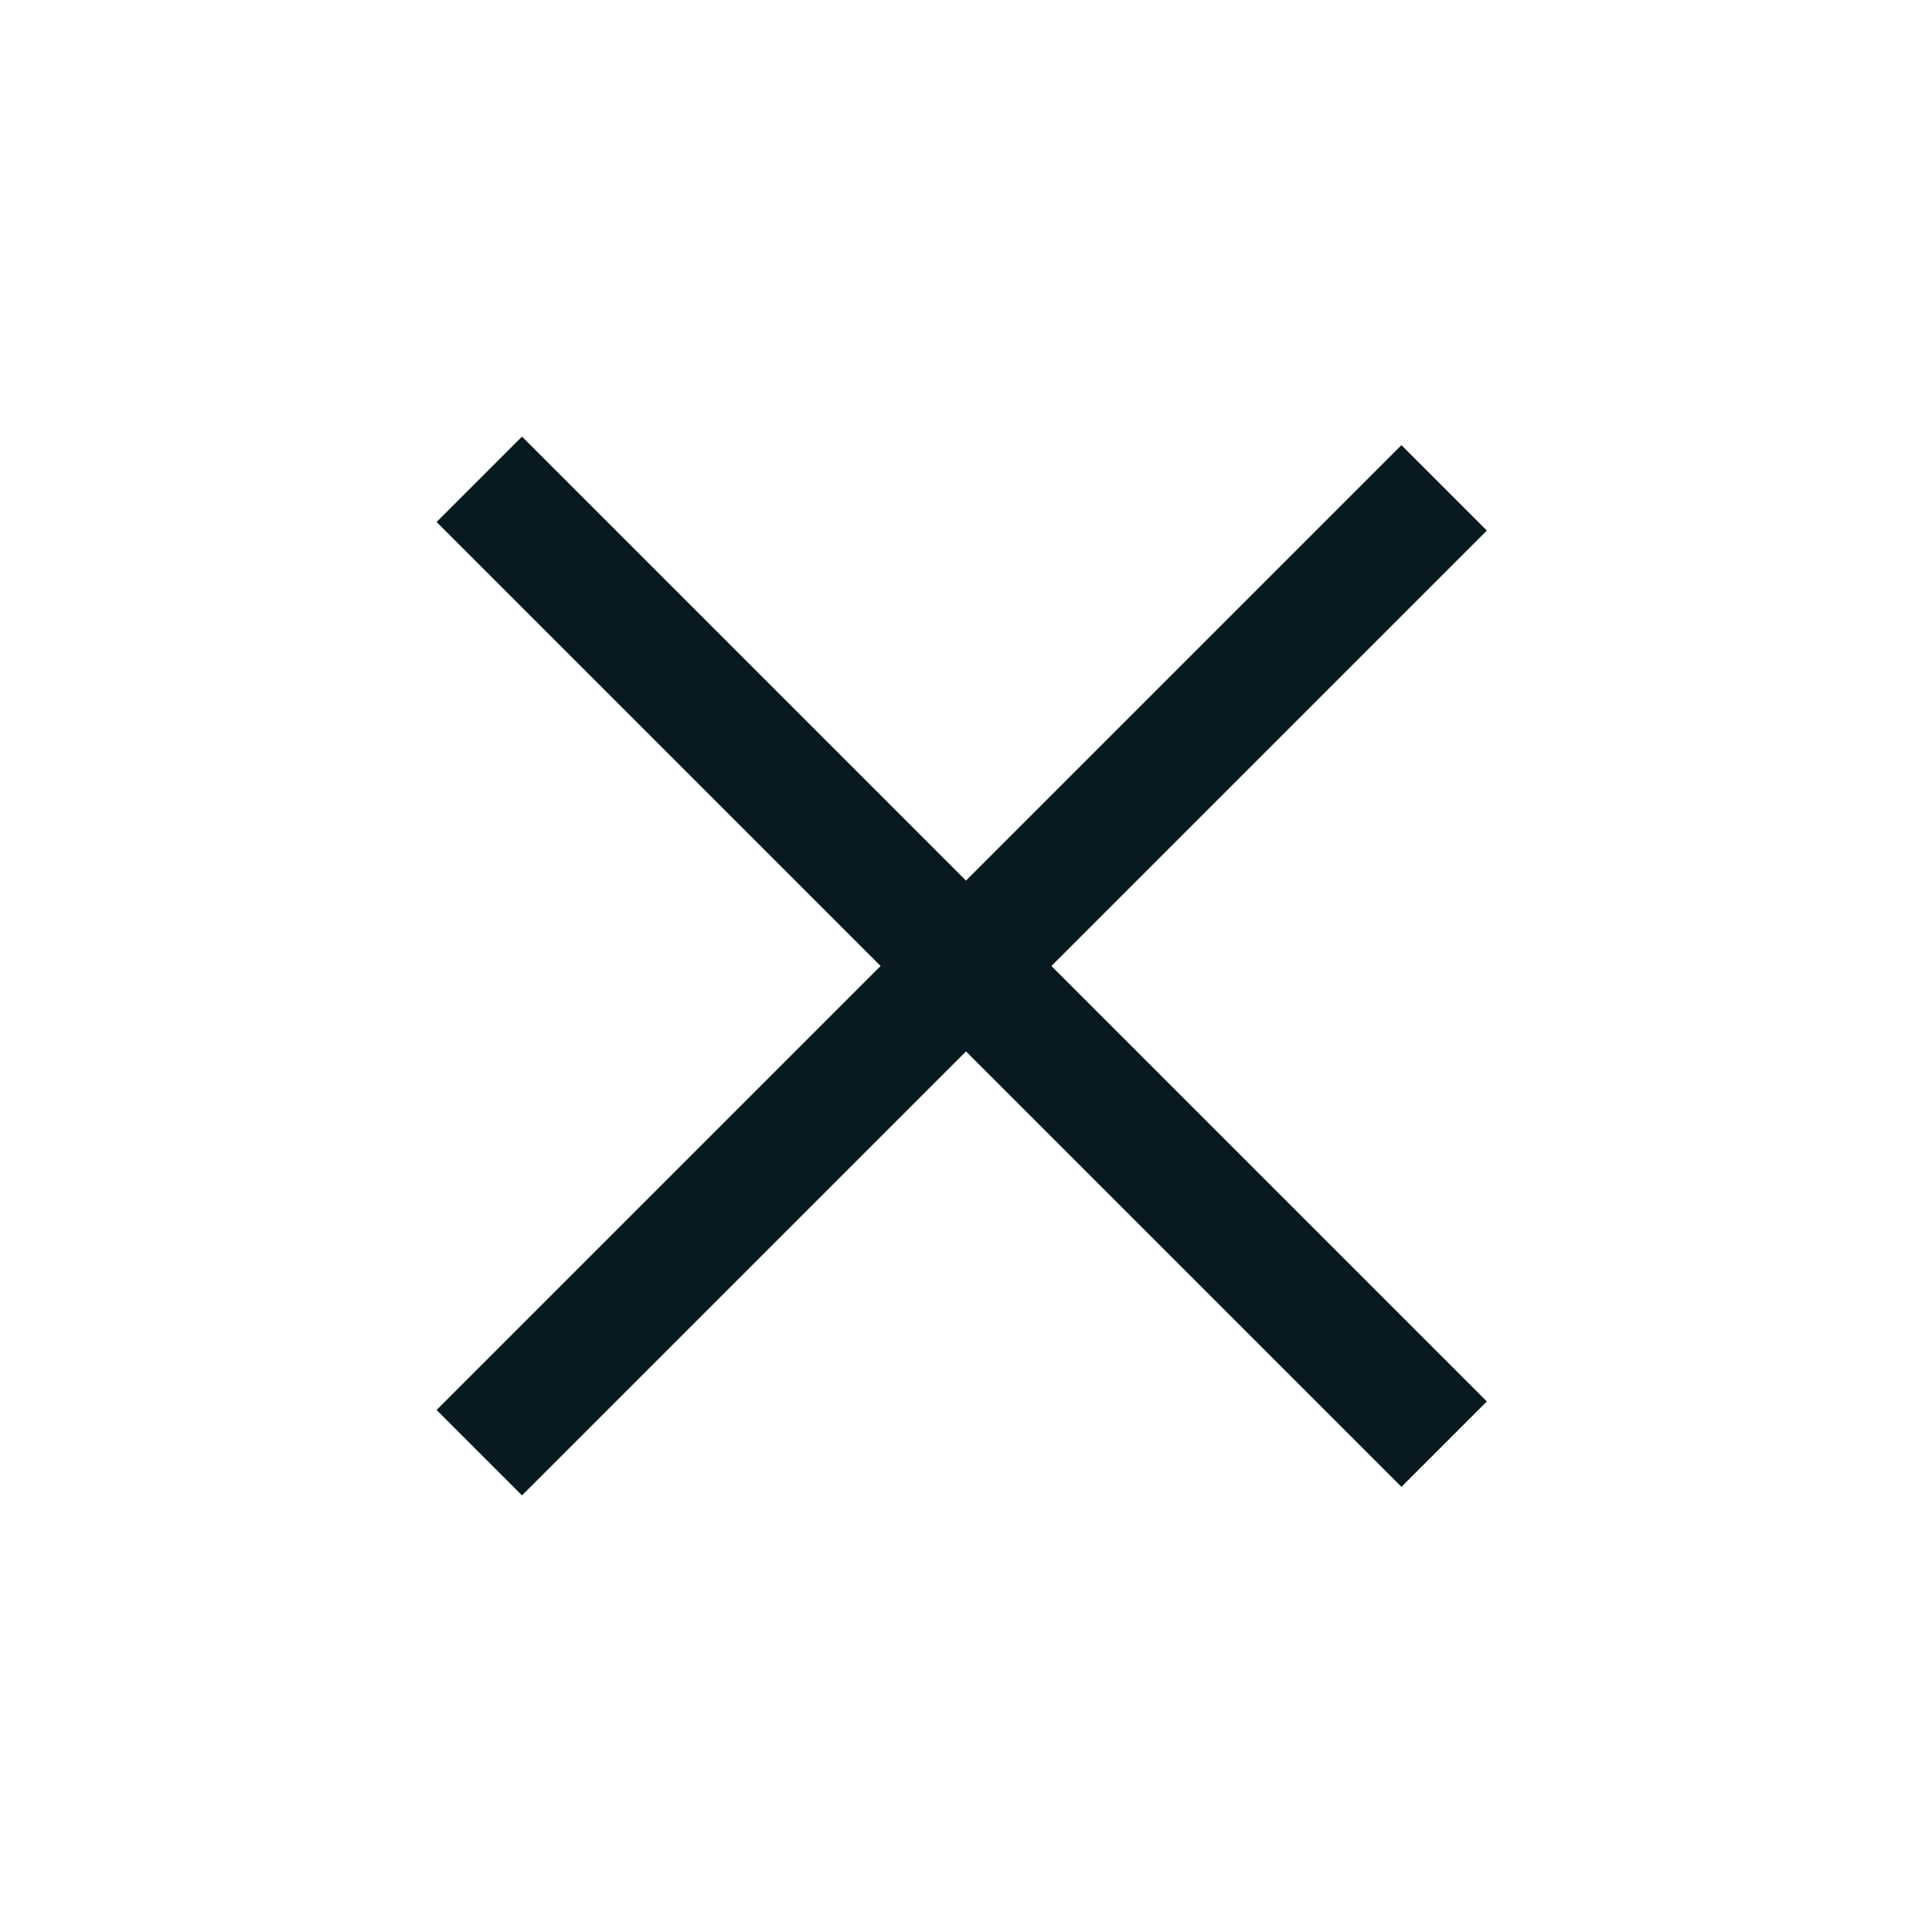
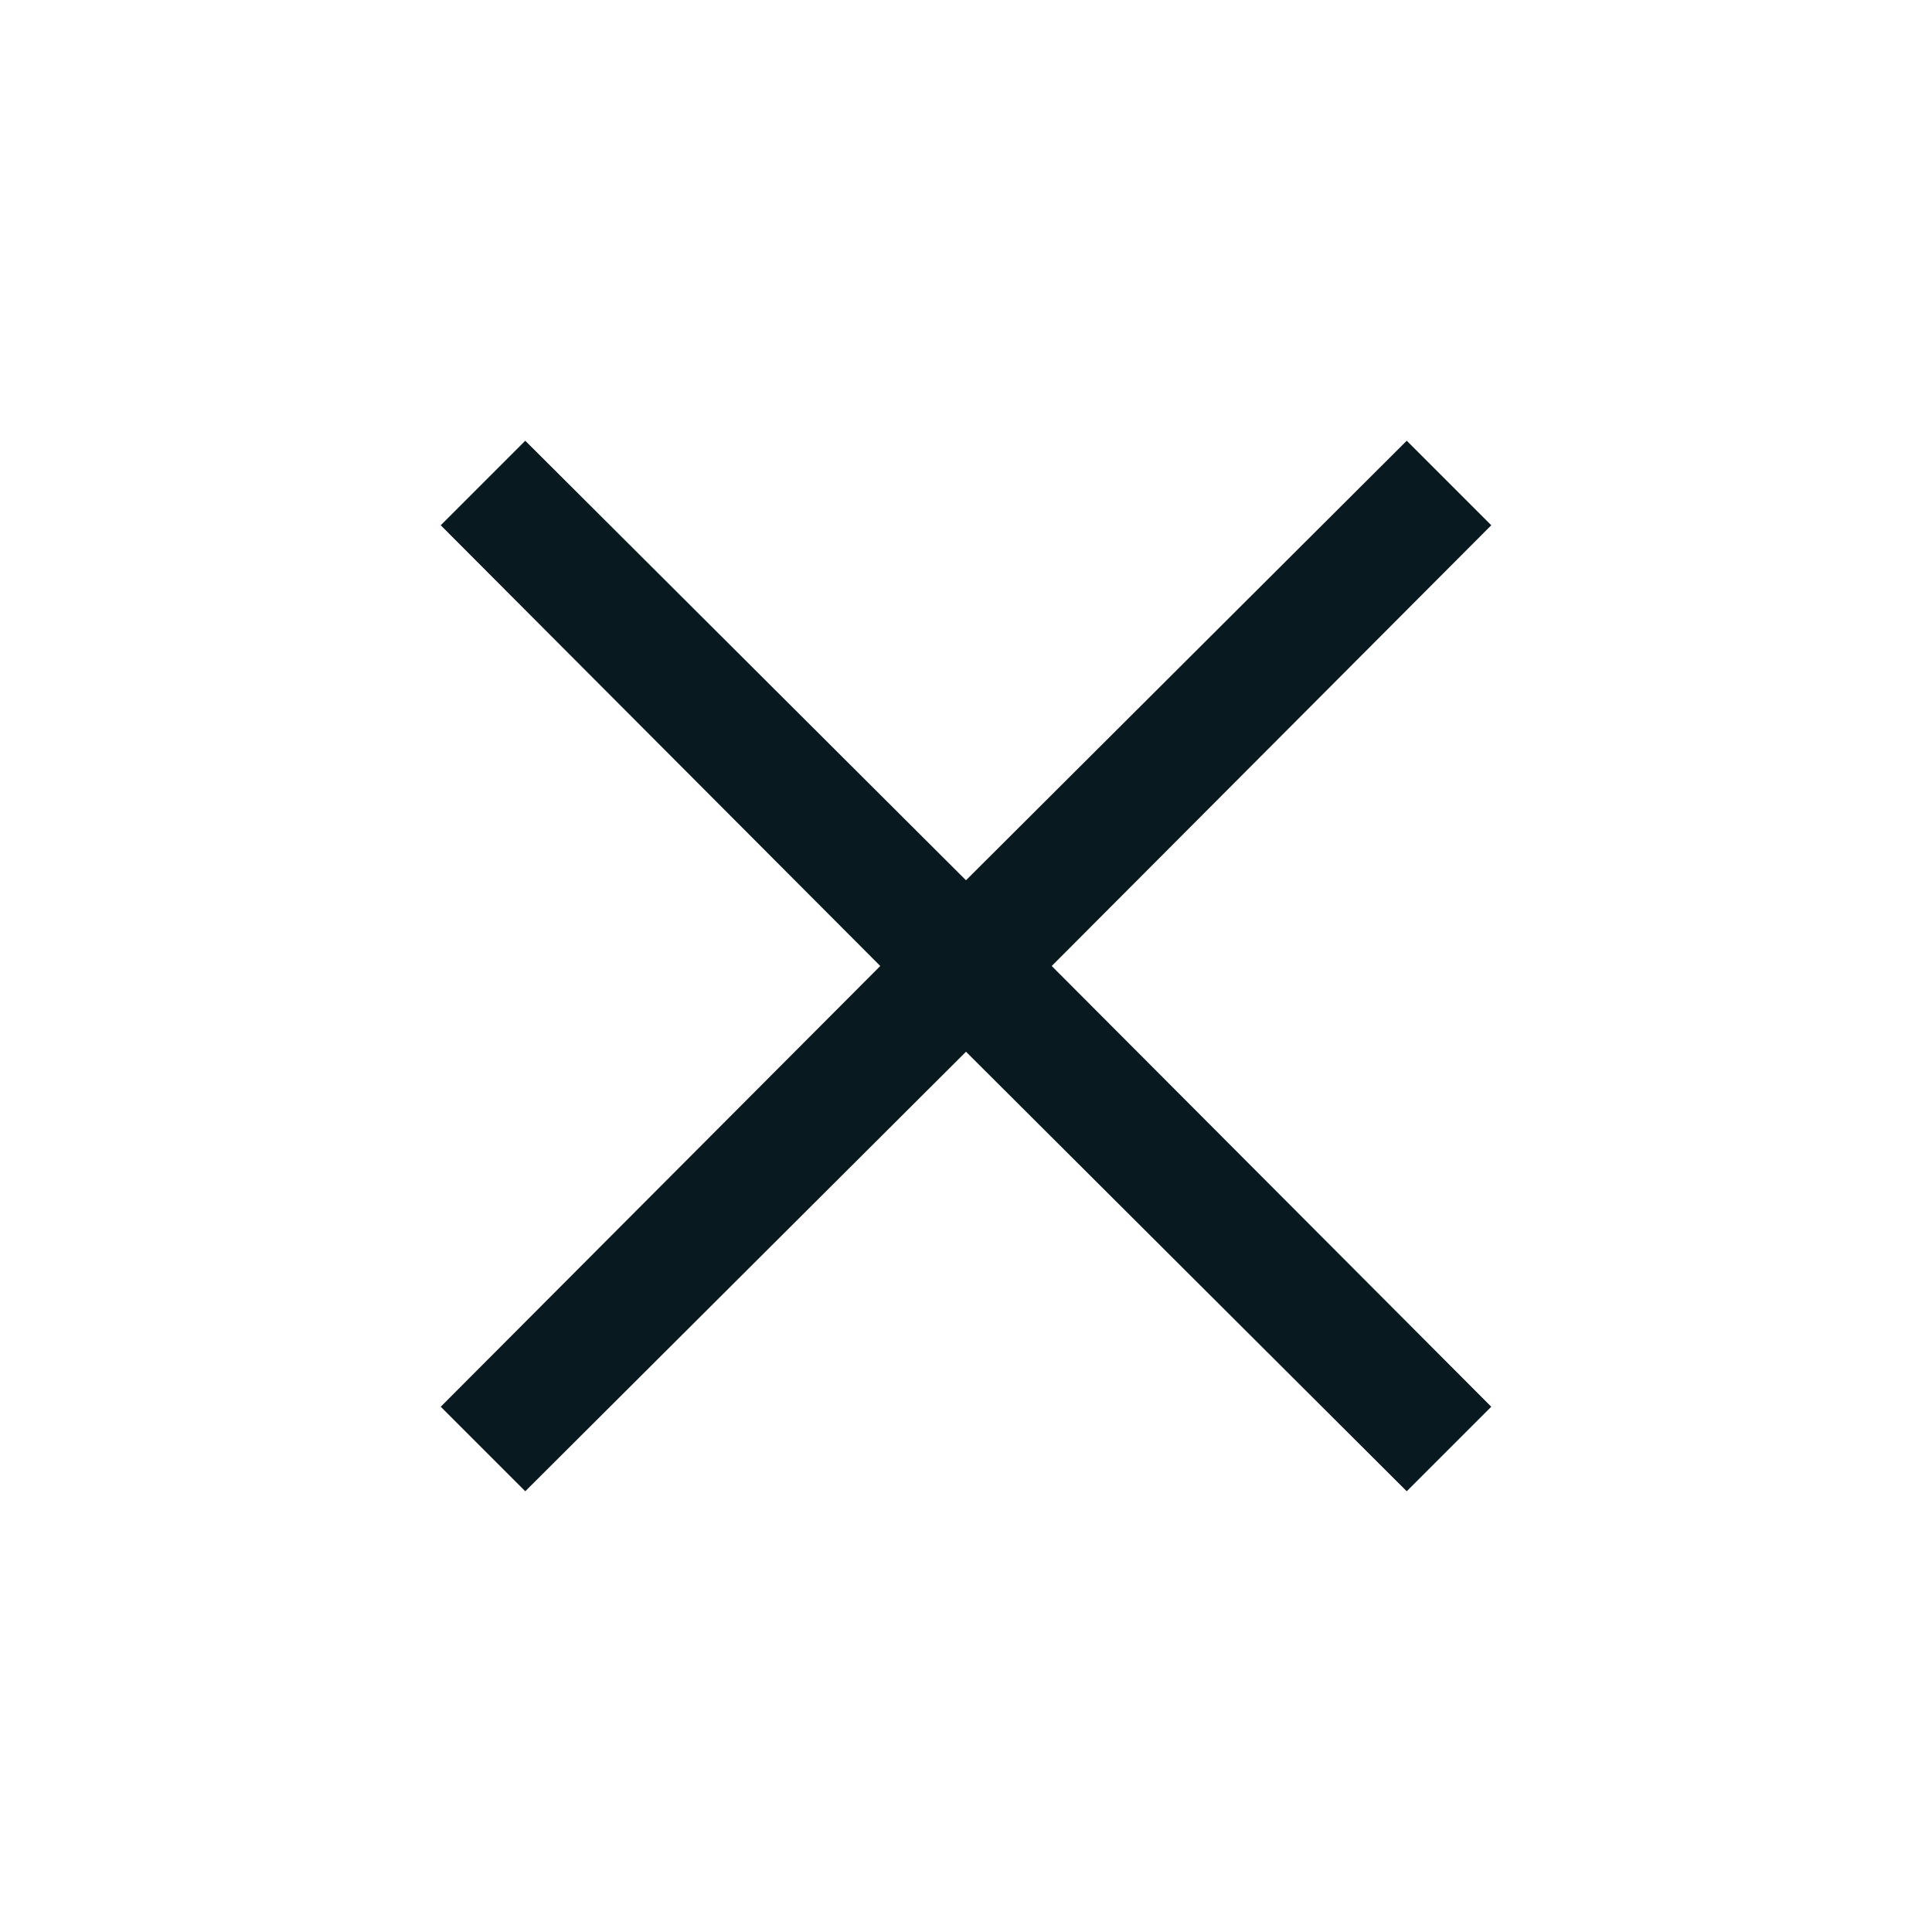
- <svg xmlns="http://www.w3.org/2000/svg" version="1.1" id="power_grey" x="0px" y="0px" viewBox="0 0 16 16" style="enable-background:new 0 0 16 16;" xml:space="preserve">
-   <style type="text/css">
- 	.st0{fill:#08191F;}
- 	.st1{clip-path:url(#SVGID_00000171699910387268732360000004818631875322889386_);}
- 	.st2{fill-rule:evenodd;clip-rule:evenodd;fill:#08191F;}
- </style>
-   <g>
-     <rect x="7.5" y="2.3" transform="matrix(0.7071 -0.7071 0.7071 0.7071 -3.3137 8)" class="st0" width="1" height="11.3" />
-   </g>
-   <g>
-     <rect x="2.3" y="7.5" transform="matrix(0.7071 -0.7071 0.7071 0.7071 -3.3137 8)" class="st0" width="11.3" height="1" />
-   </g>
+ <svg xmlns="http://www.w3.org/2000/svg" id="Icons_Power_Gray" viewBox="0 0 16 16">
+   <defs>
+     <style>.cls-1{fill:#08191f;}</style>
+   </defs>
+   <polygon class="cls-1" points="12.35 4.35 11.65 3.65 8 7.29 4.35 3.65 3.65 4.35 7.29 8 3.65 11.65 4.35 12.35 8 8.71 11.65 12.35 12.35 11.65 8.71 8 12.35 4.35" />
</svg>
